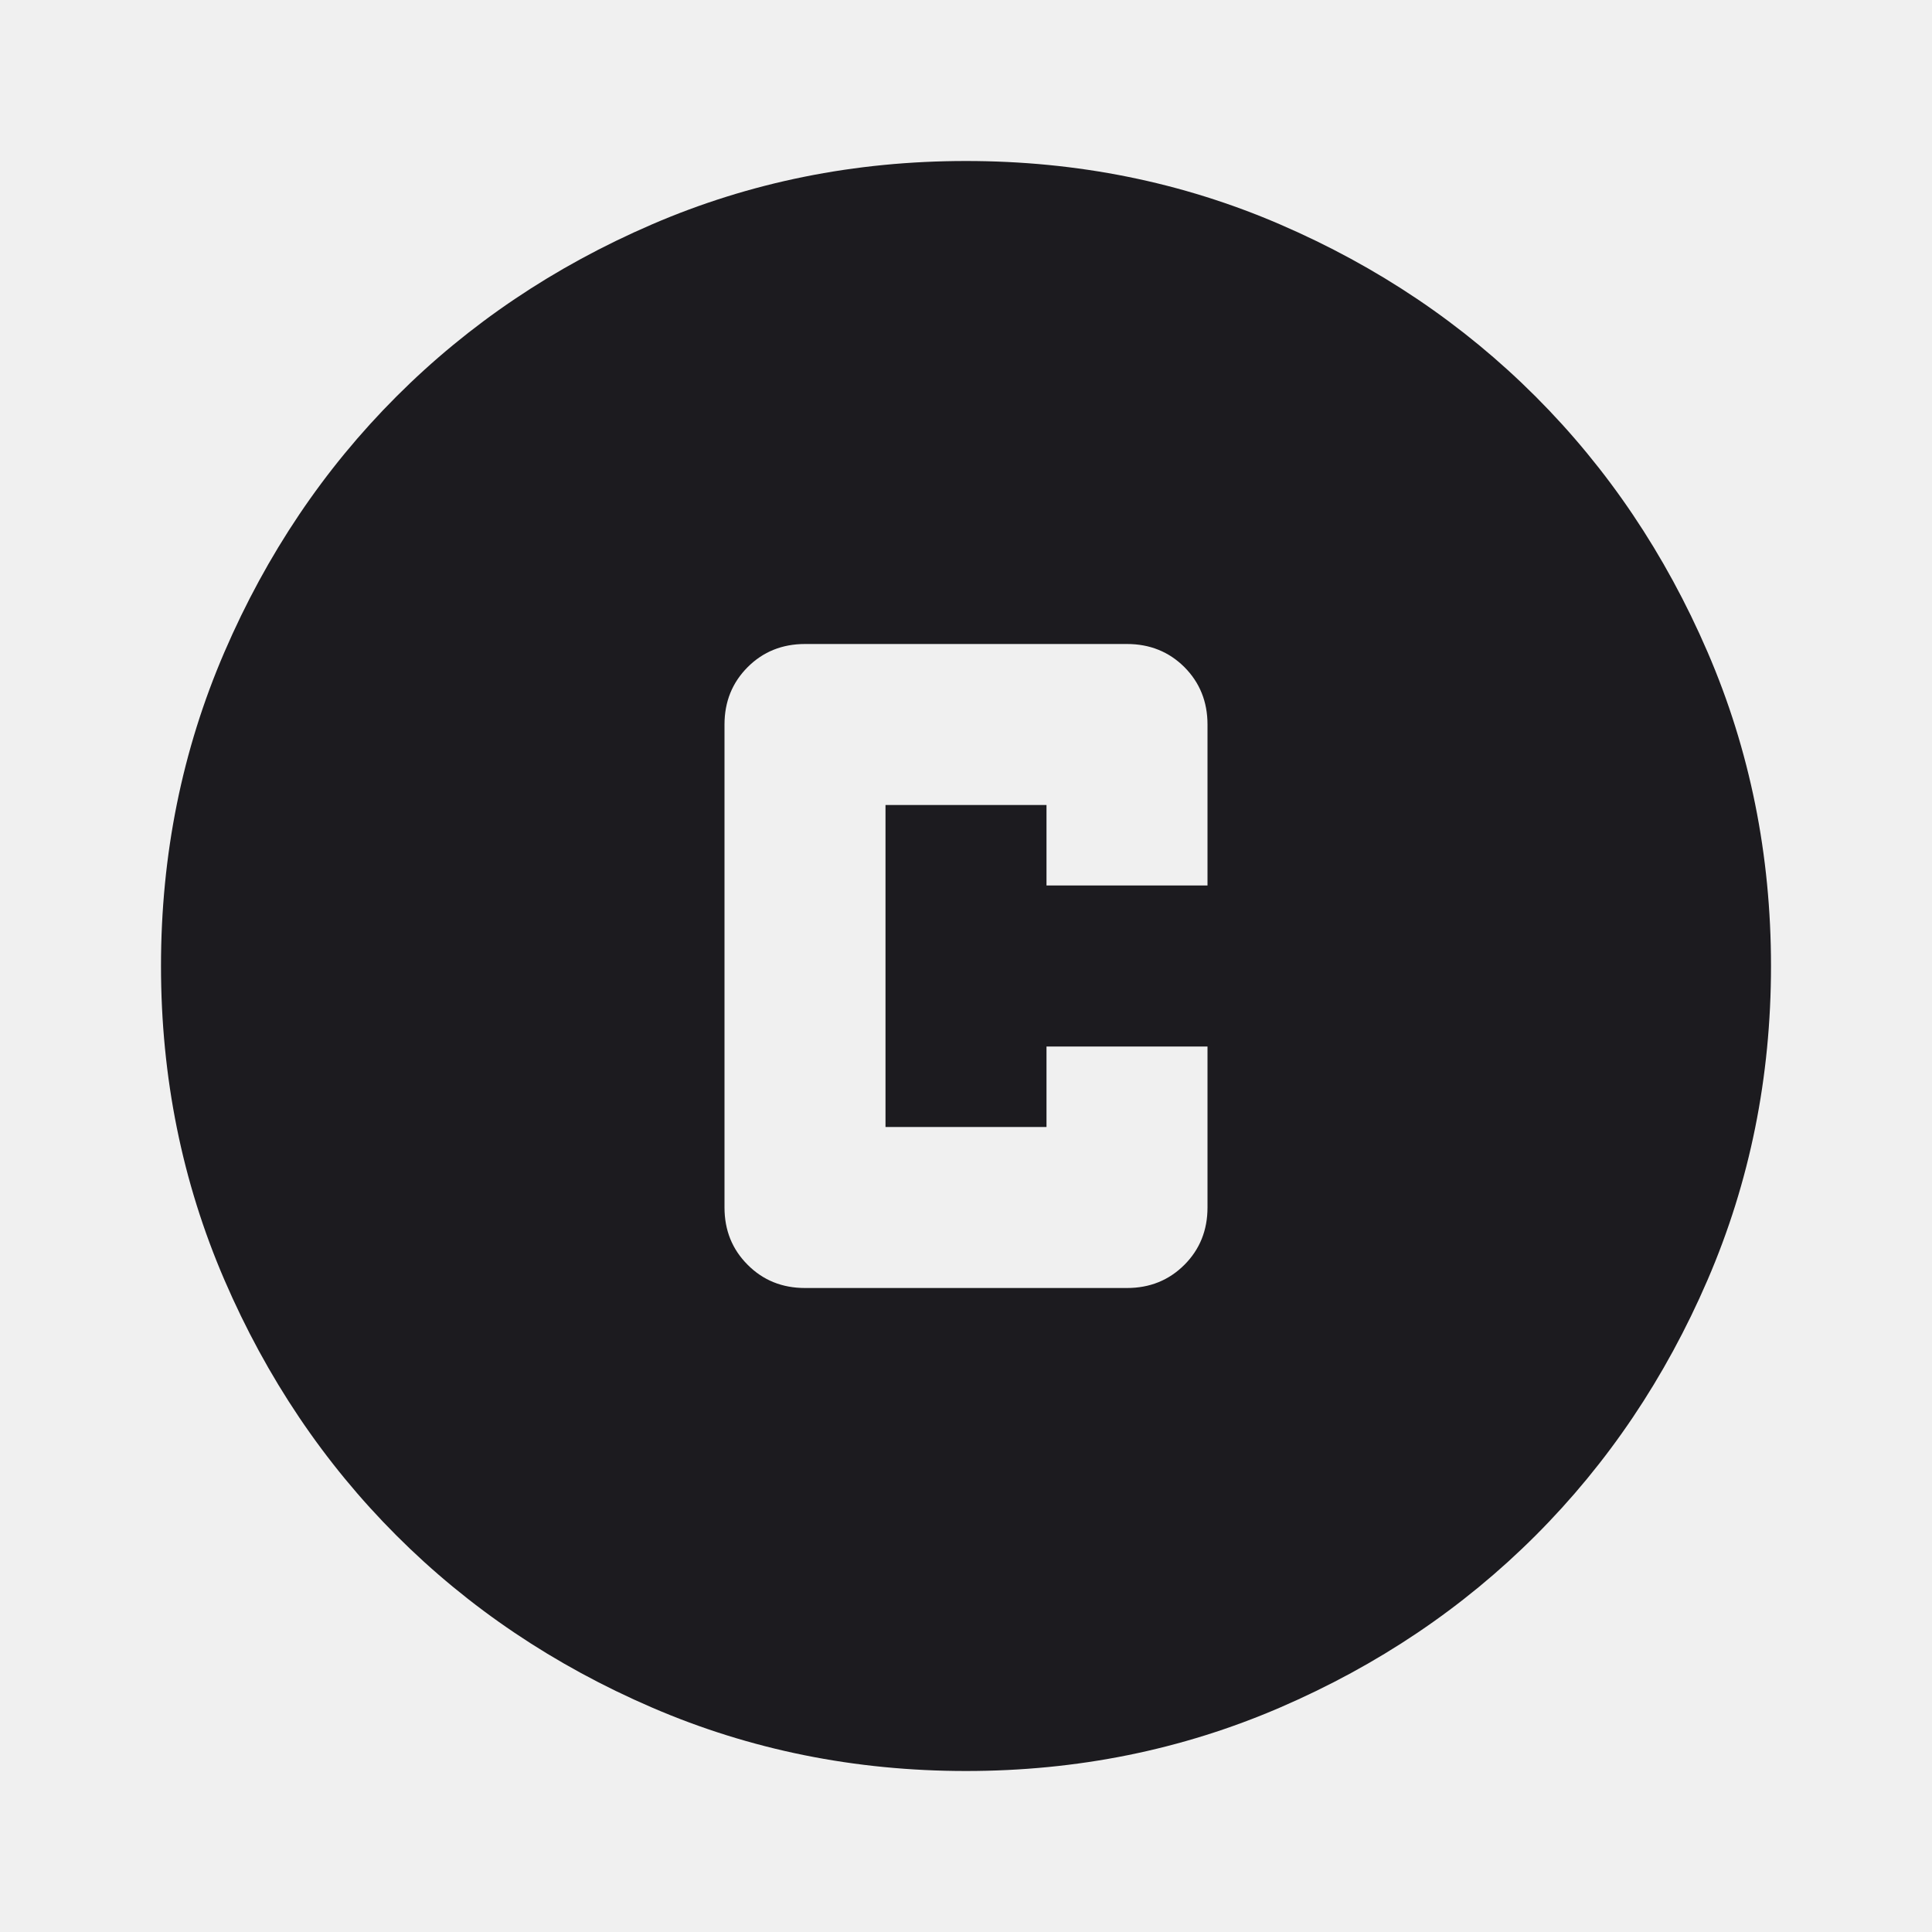
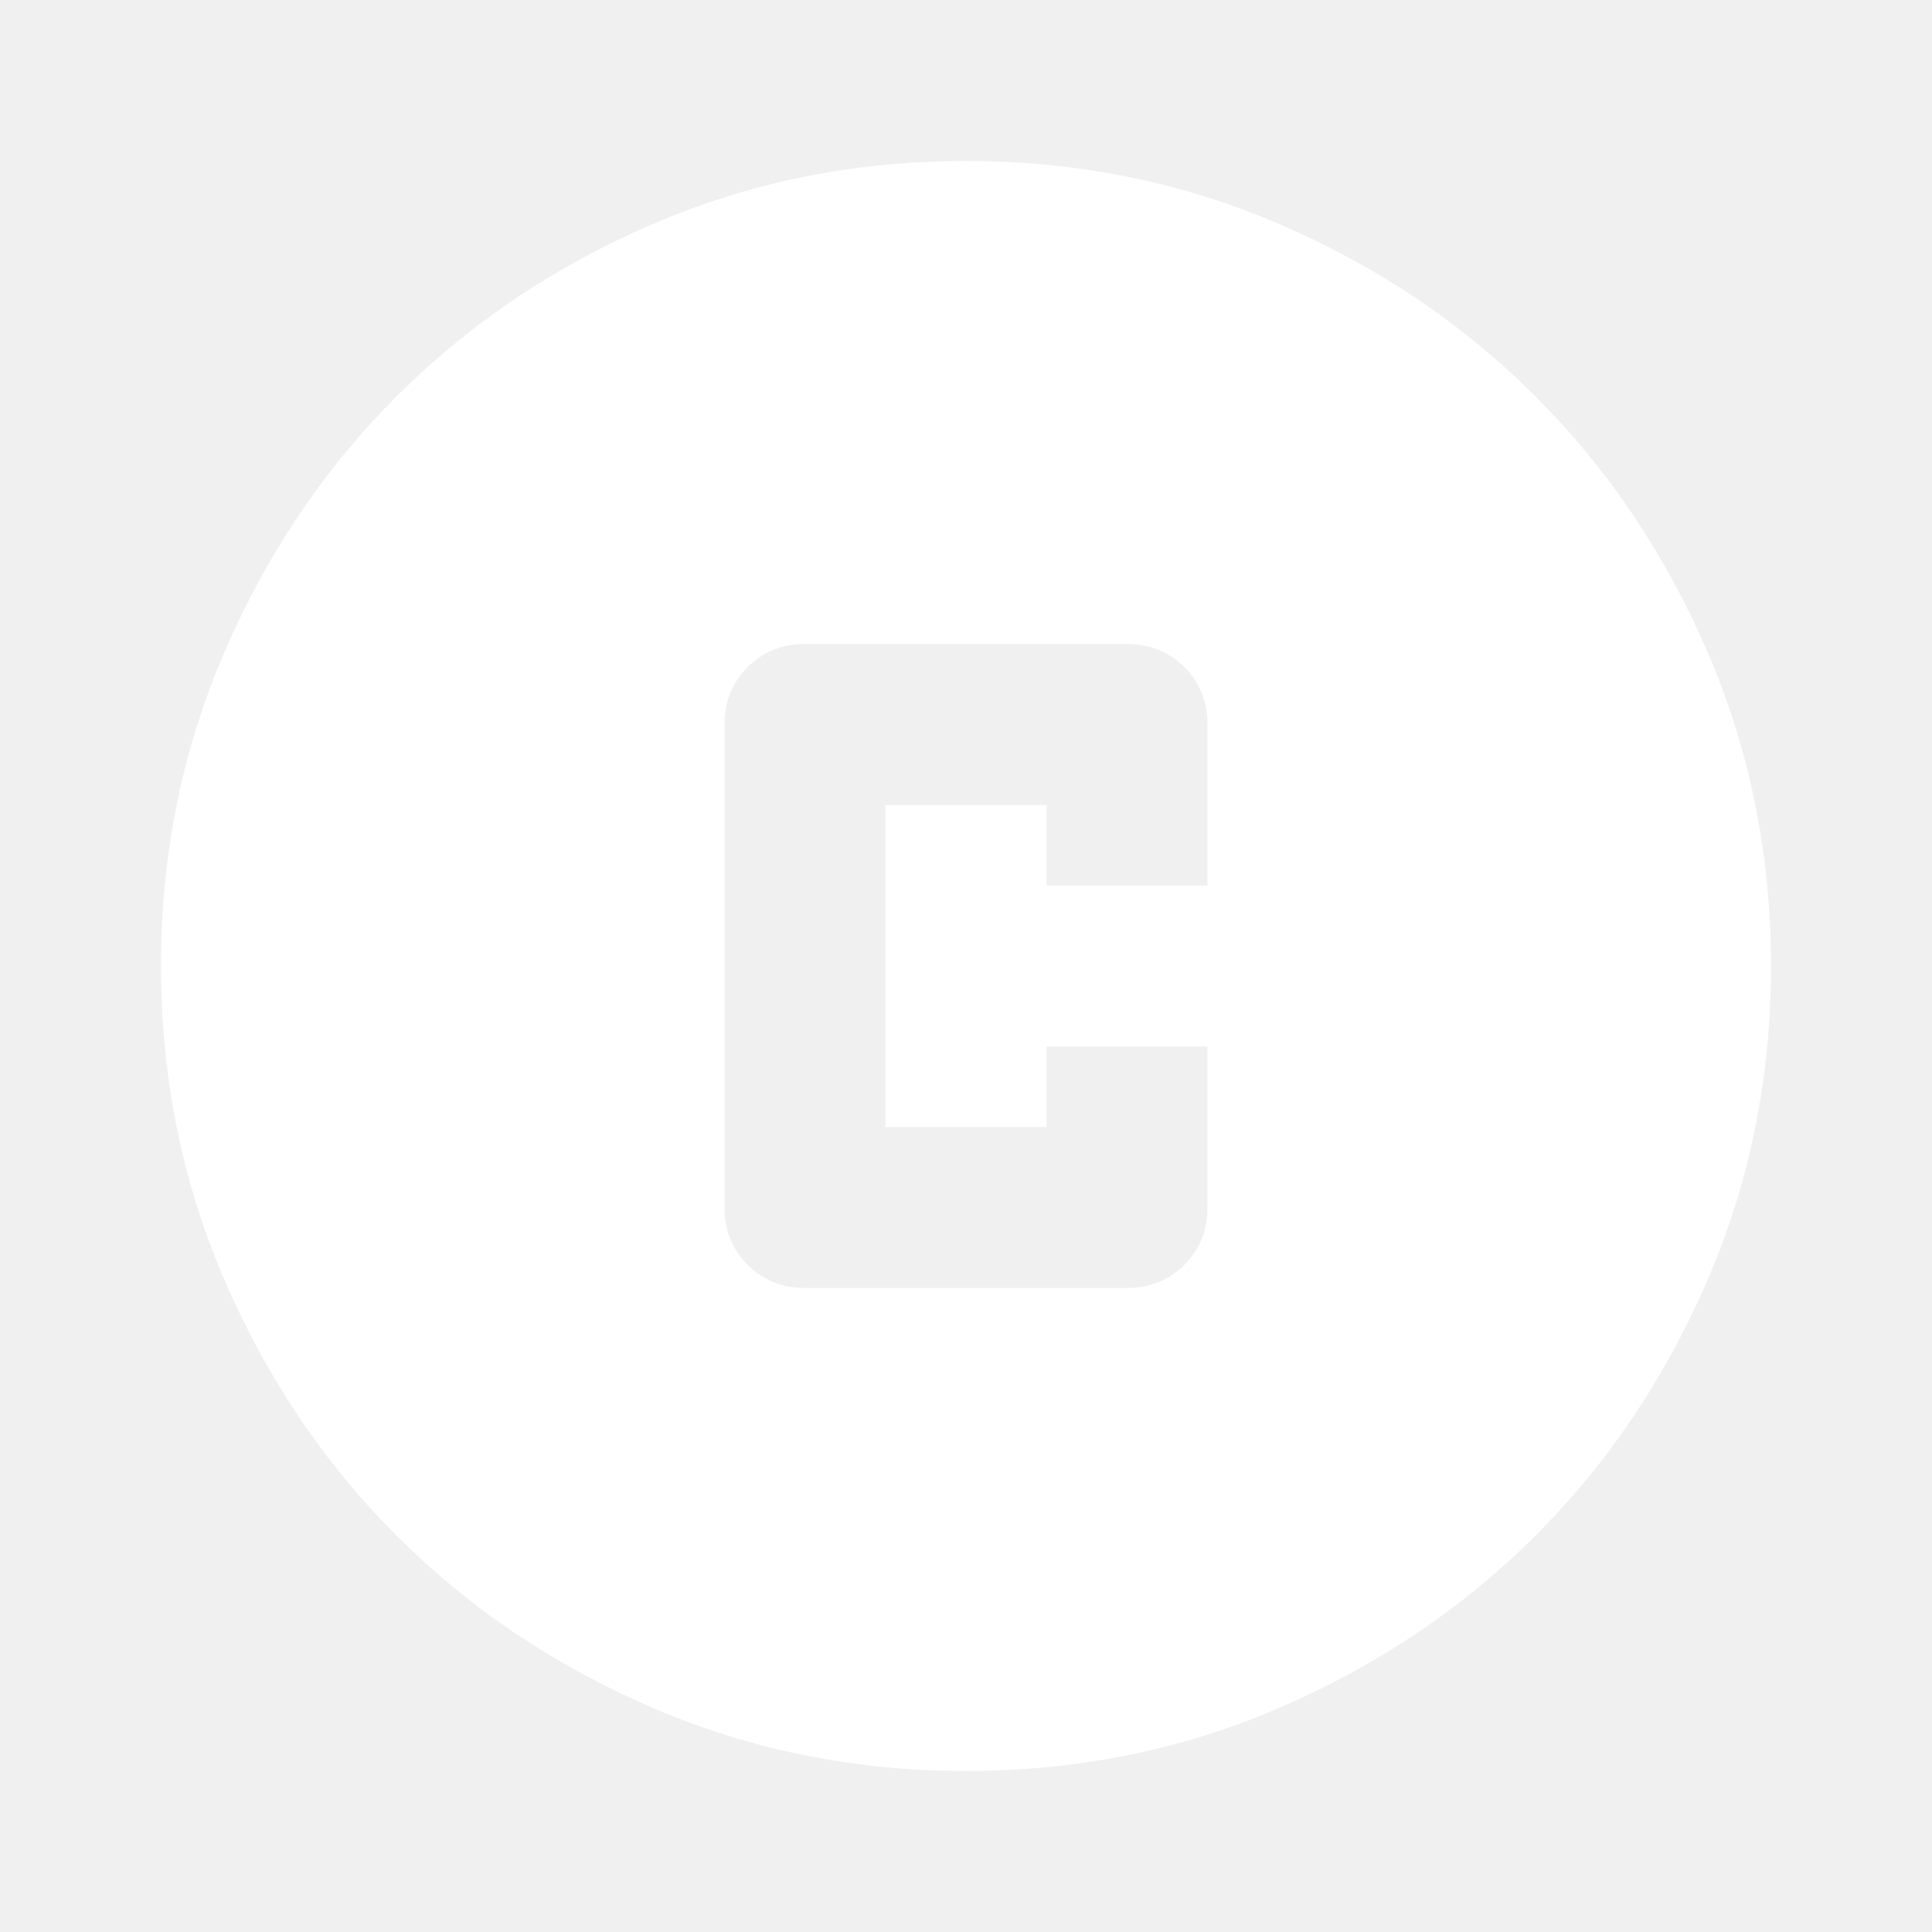
<svg xmlns="http://www.w3.org/2000/svg" width="24" height="24" viewBox="0 0 24 24" fill="none">
  <mask id="mask0_2_209" style="mask-type:alpha" maskUnits="userSpaceOnUse" x="0" y="0" width="24" height="24">
    <rect width="24" height="24" fill="#D9D9D9" />
  </mask>
  <g mask="url(#mask0_2_209)">
-     <path d="M10 16H14C14.283 16 14.521 15.904 14.713 15.712C14.904 15.521 15 15.283 15 15V13H13V14H11V10H13V11H15V9C15 8.717 14.904 8.479 14.713 8.287C14.521 8.096 14.283 8 14 8H10C9.717 8 9.479 8.096 9.288 8.287C9.096 8.479 9 8.717 9 9V15C9 15.283 9.096 15.521 9.288 15.712C9.479 15.904 9.717 16 10 16ZM12 22C10.617 22 9.317 21.737 8.1 21.212C6.883 20.687 5.825 19.975 4.925 19.075C4.025 18.175 3.313 17.117 2.788 15.9C2.263 14.683 2 13.383 2 12C2 10.617 2.263 9.317 2.788 8.1C3.313 6.883 4.025 5.825 4.925 4.925C5.825 4.025 6.883 3.312 8.1 2.787C9.317 2.262 10.617 2 12 2C13.383 2 14.683 2.262 15.9 2.787C17.117 3.312 18.175 4.025 19.075 4.925C19.975 5.825 20.687 6.883 21.212 8.1C21.737 9.317 22 10.617 22 12C22 13.383 21.737 14.683 21.212 15.9C20.687 17.117 19.975 18.175 19.075 19.075C18.175 19.975 17.117 20.687 15.9 21.212C14.683 21.737 13.383 22 12 22Z" fill="#1C1B1F" />
+     <path d="M10 16H14C14.283 16 14.521 15.904 14.713 15.712C14.904 15.521 15 15.283 15 15V13H13V14H11V10H13V11H15V9C15 8.717 14.904 8.479 14.713 8.287C14.521 8.096 14.283 8 14 8H10C9.717 8 9.479 8.096 9.288 8.287C9.096 8.479 9 8.717 9 9V15C9 15.283 9.096 15.521 9.288 15.712C9.479 15.904 9.717 16 10 16ZM12 22C10.617 22 9.317 21.737 8.1 21.212C6.883 20.687 5.825 19.975 4.925 19.075C4.025 18.175 3.313 17.117 2.788 15.9C2.263 14.683 2 13.383 2 12C2 10.617 2.263 9.317 2.788 8.1C3.313 6.883 4.025 5.825 4.925 4.925C5.825 4.025 6.883 3.312 8.1 2.787C9.317 2.262 10.617 2 12 2C13.383 2 14.683 2.262 15.9 2.787C17.117 3.312 18.175 4.025 19.075 4.925C19.975 5.825 20.687 6.883 21.212 8.1C21.737 9.317 22 10.617 22 12C22 13.383 21.737 14.683 21.212 15.9C20.687 17.117 19.975 18.175 19.075 19.075C18.175 19.975 17.117 20.687 15.9 21.212C14.683 21.737 13.383 22 12 22Z" fill="white" />
  </g>
</svg>
